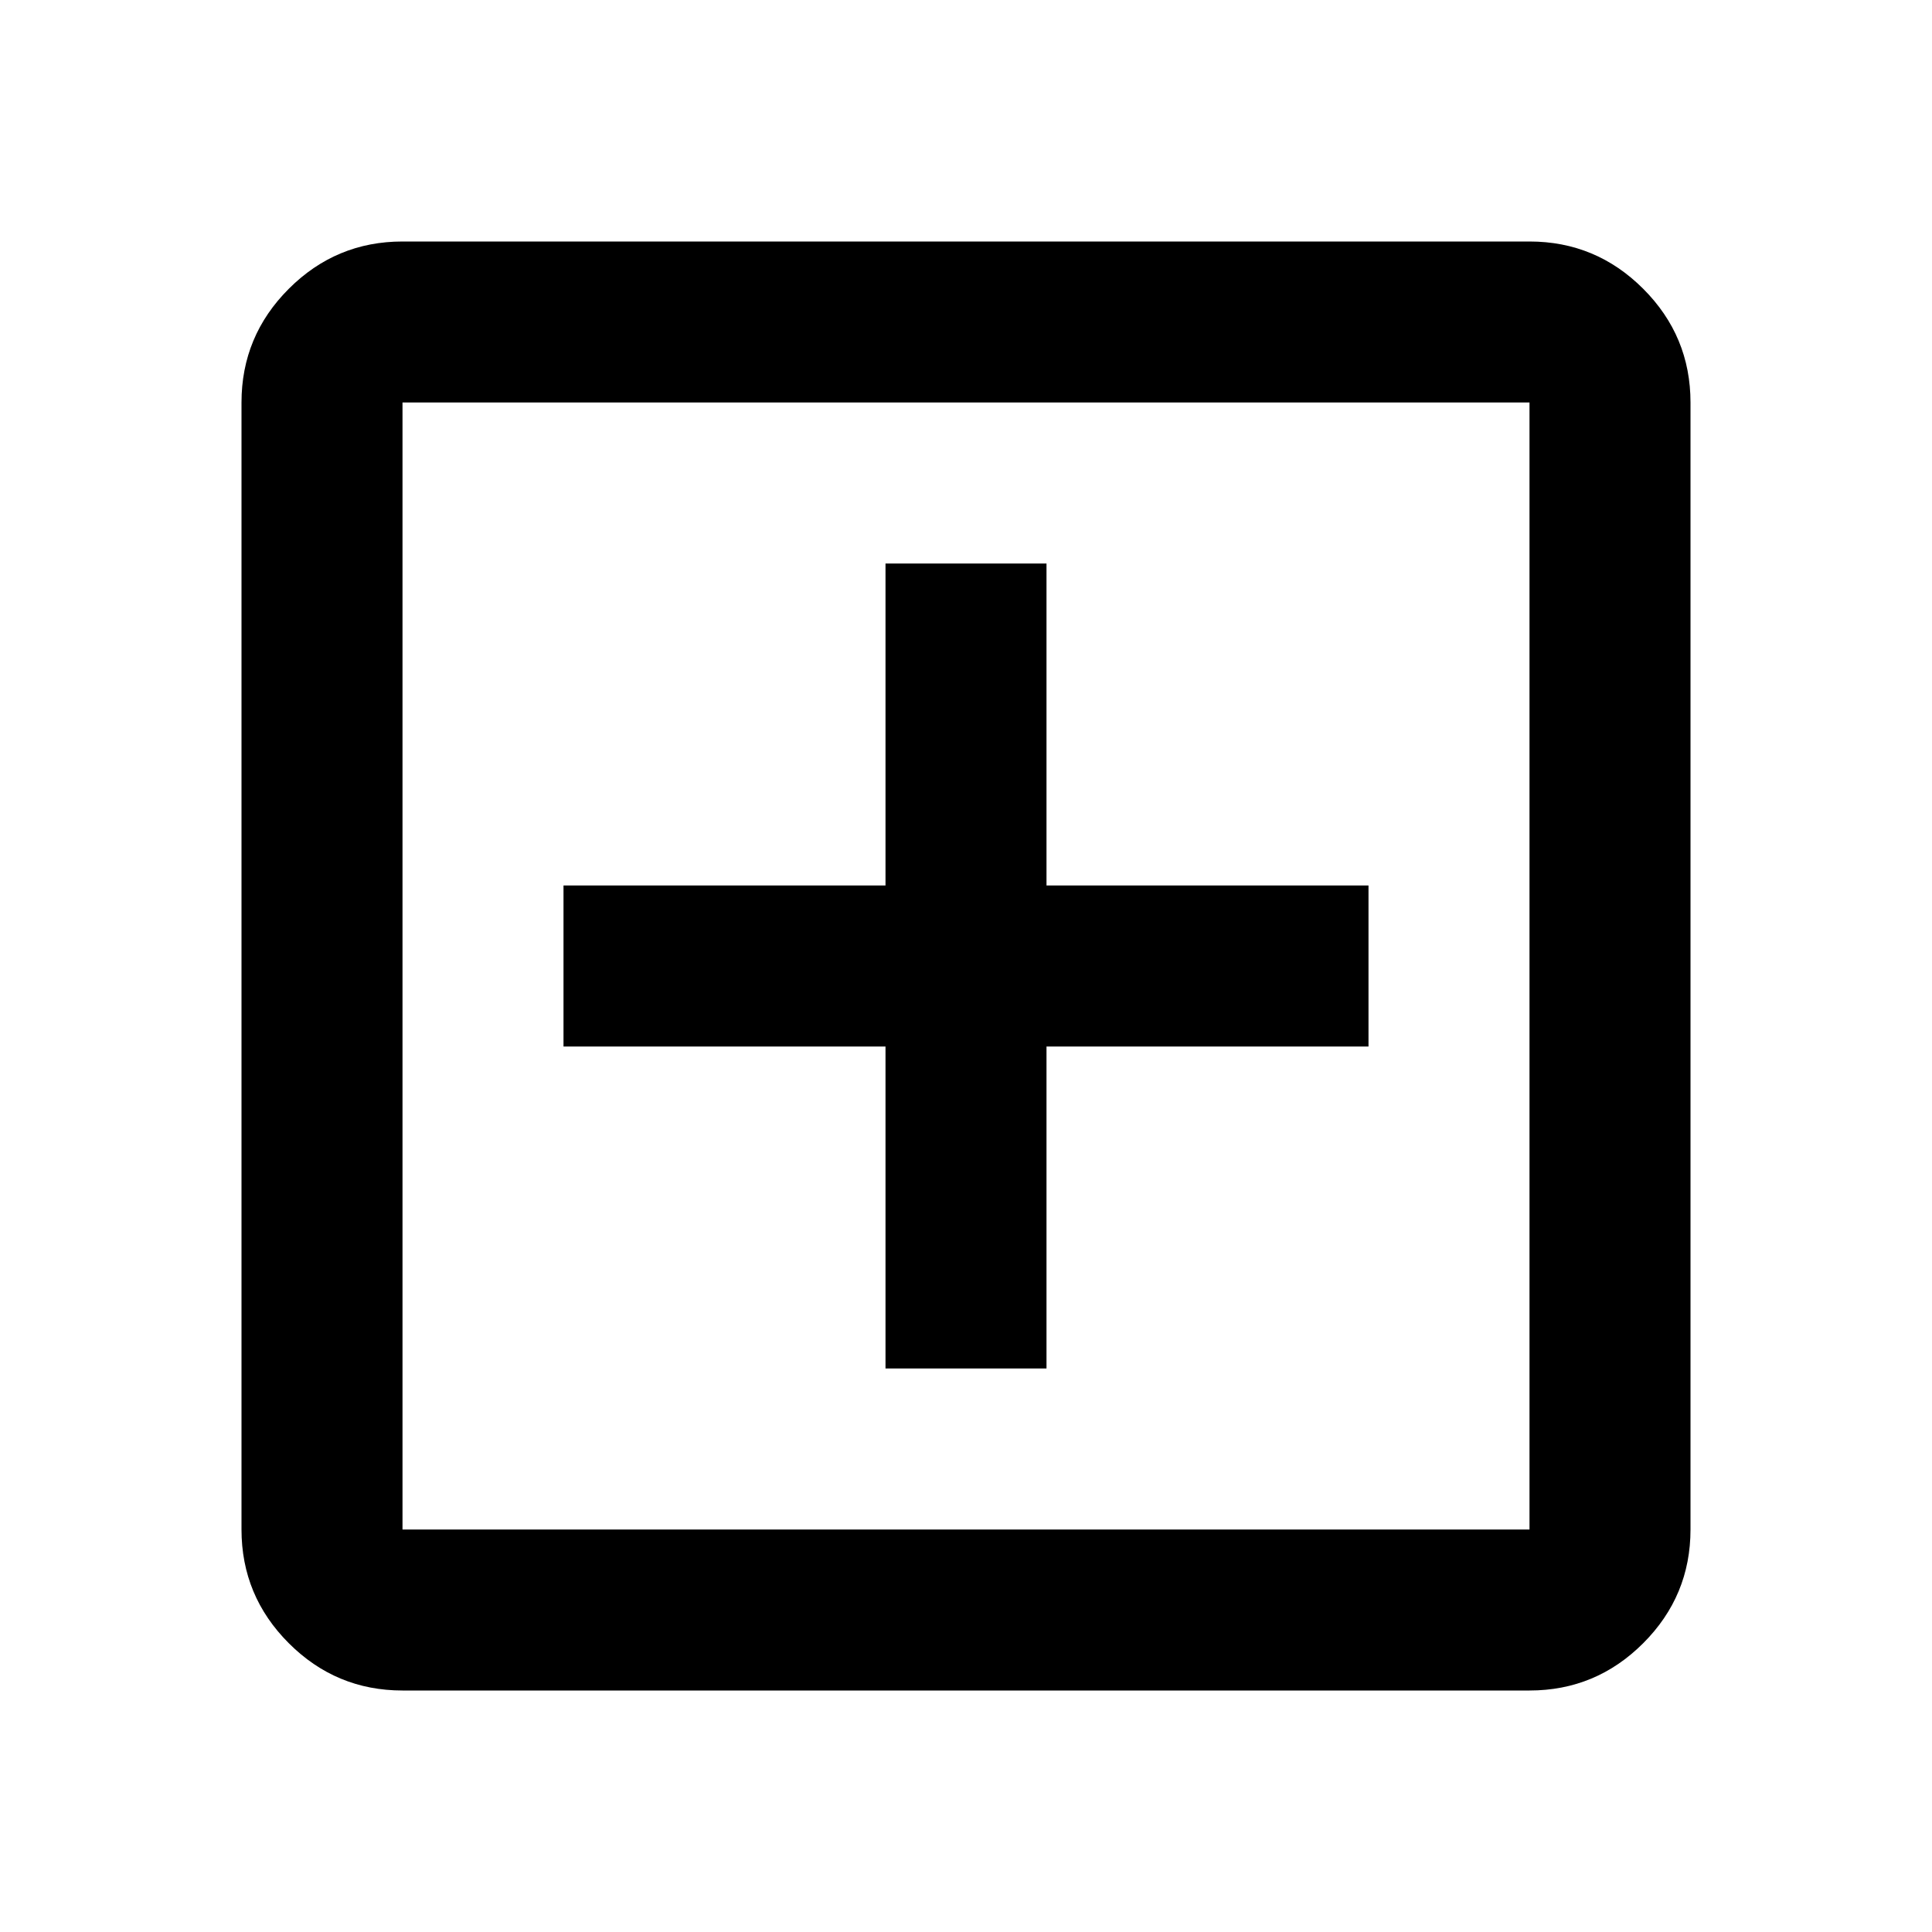
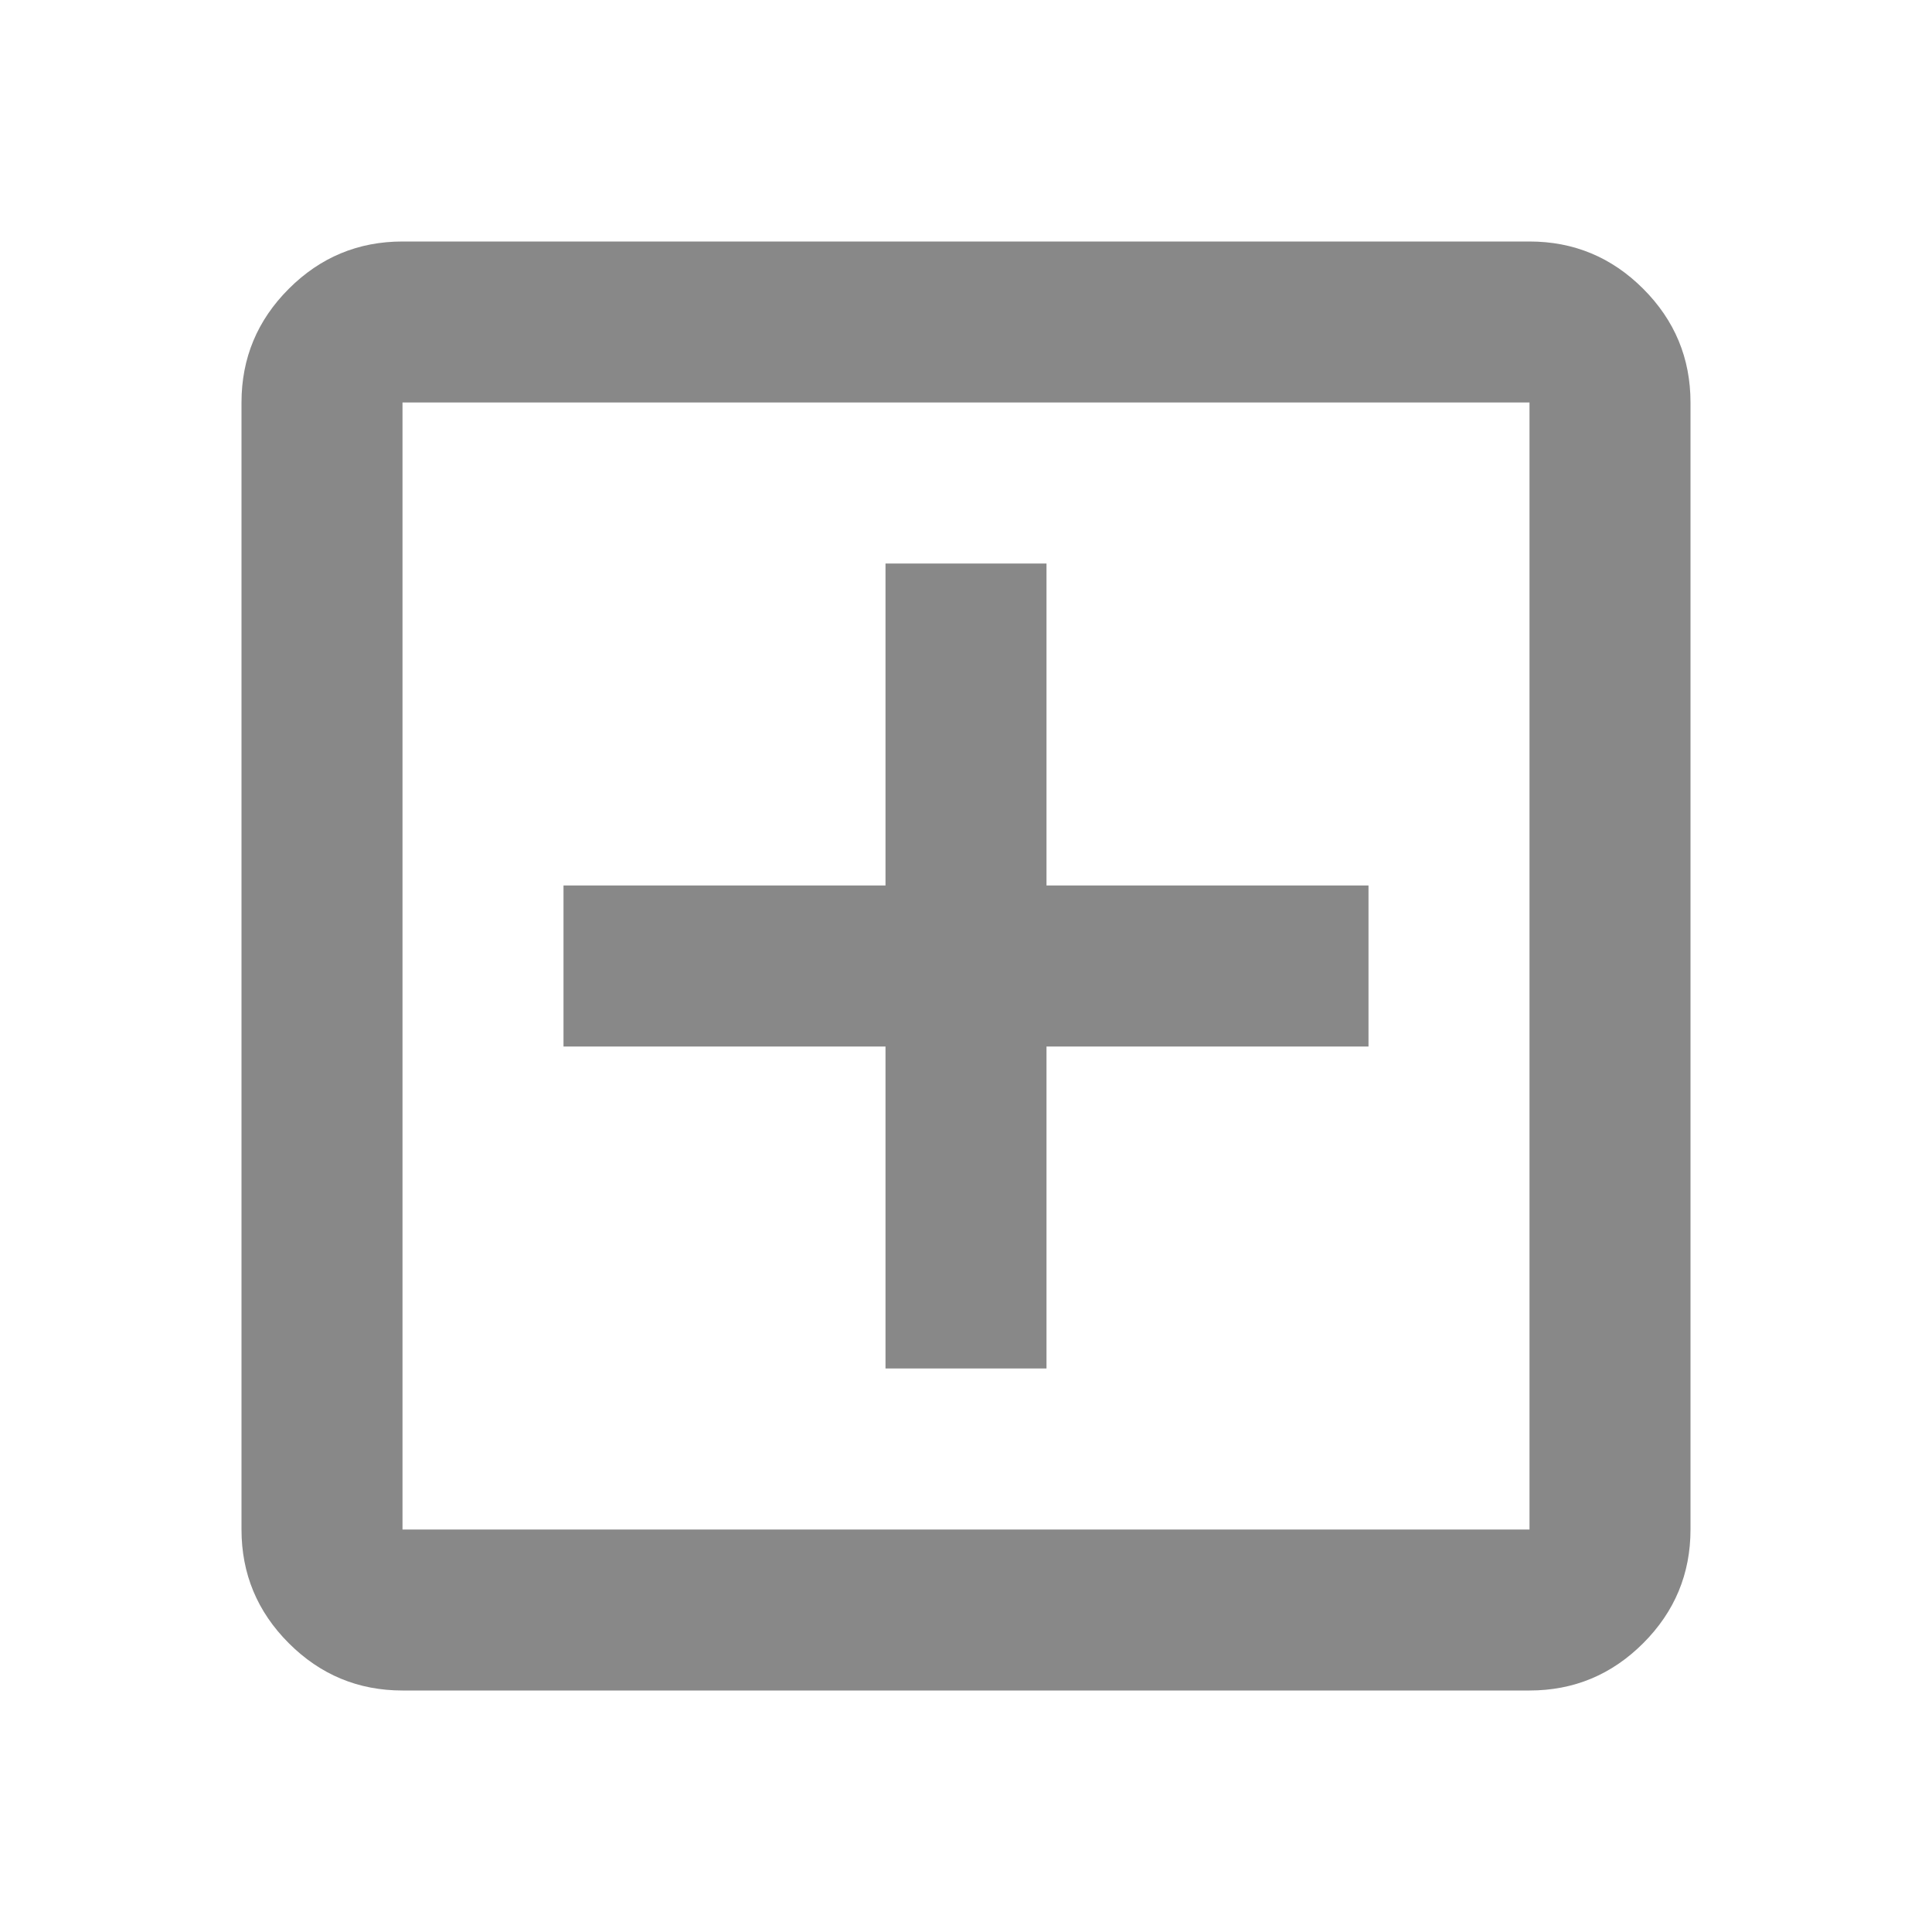
- <svg xmlns="http://www.w3.org/2000/svg" height="24px" viewBox="0 -960 960 960" width="24px" fill="#000">
+ <svg xmlns="http://www.w3.org/2000/svg" height="24px" viewBox="0 -960 960 960" width="24px" fill="#888">
  <path d="M440-280h80v-160h160v-80H520v-160h-80v160H280v80h160v160ZM200-120q-33 0-56.5-23.5T120-200v-560q0-33 23.5-56.5T200-840h560q33 0 56.5 23.5T840-760v560q0 33-23.5 56.5T760-120H200Zm0-80h560v-560H200v560Zm0-560v560-560Z" />
</svg>
